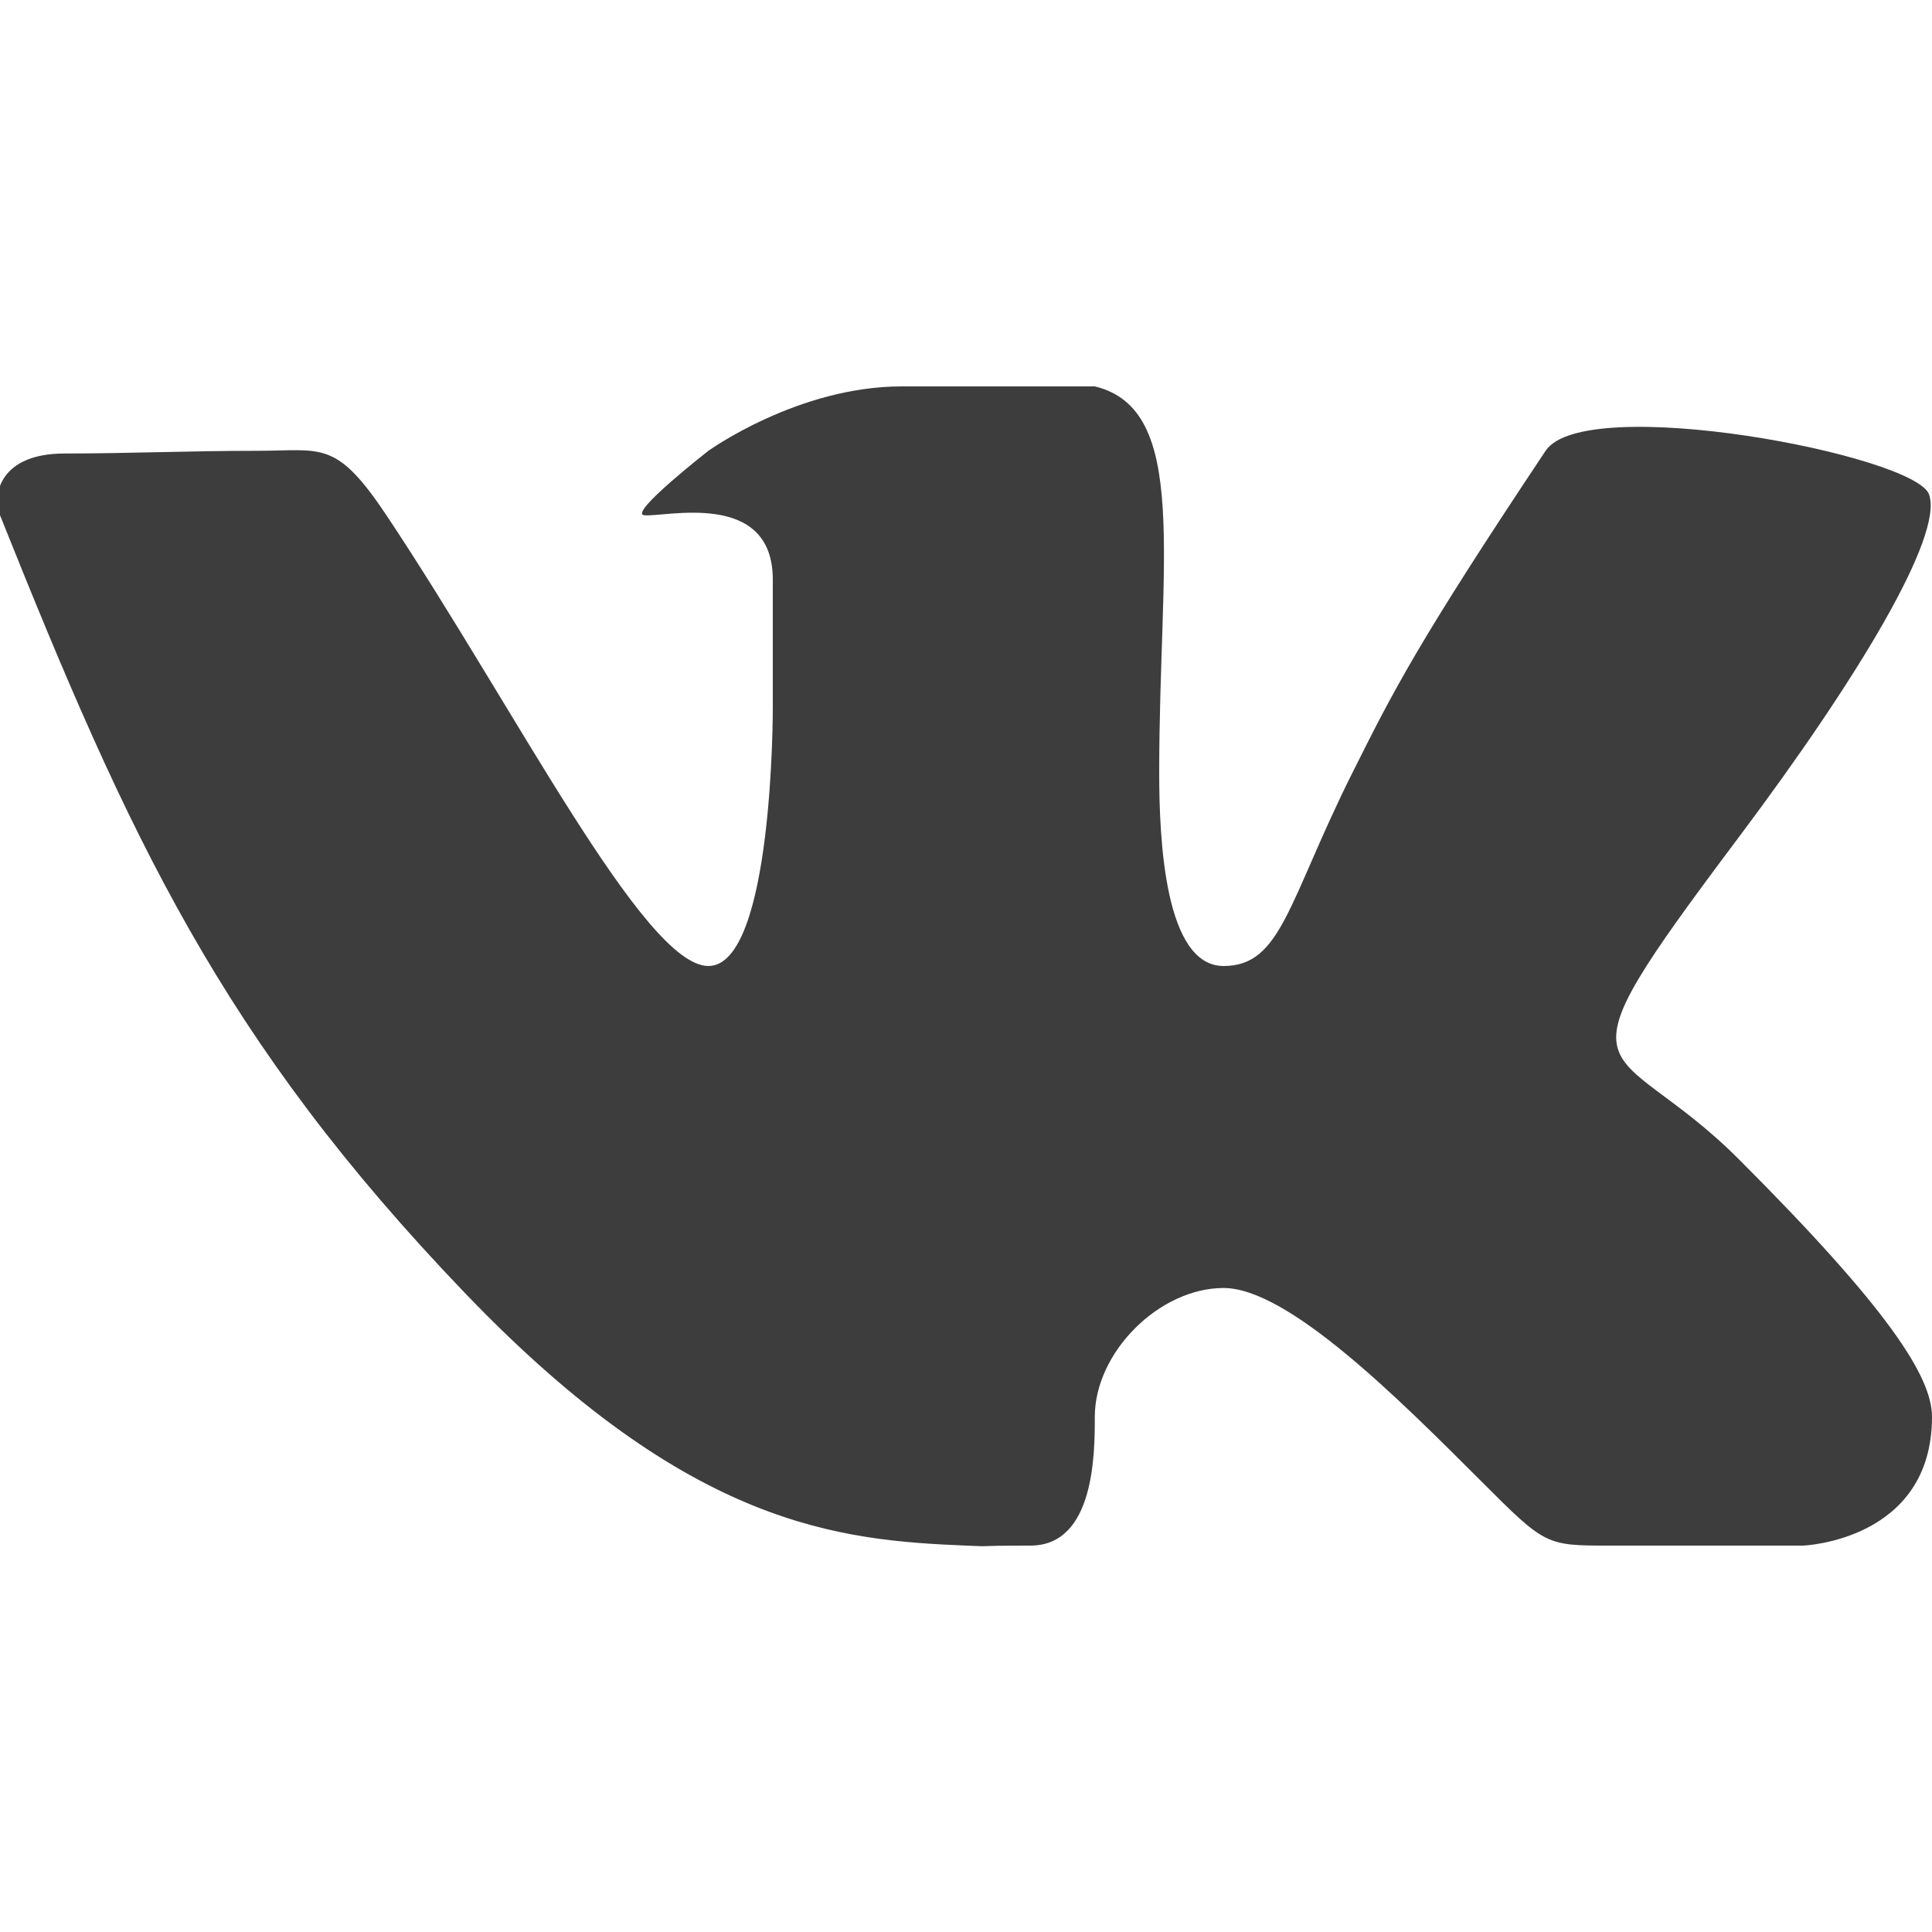
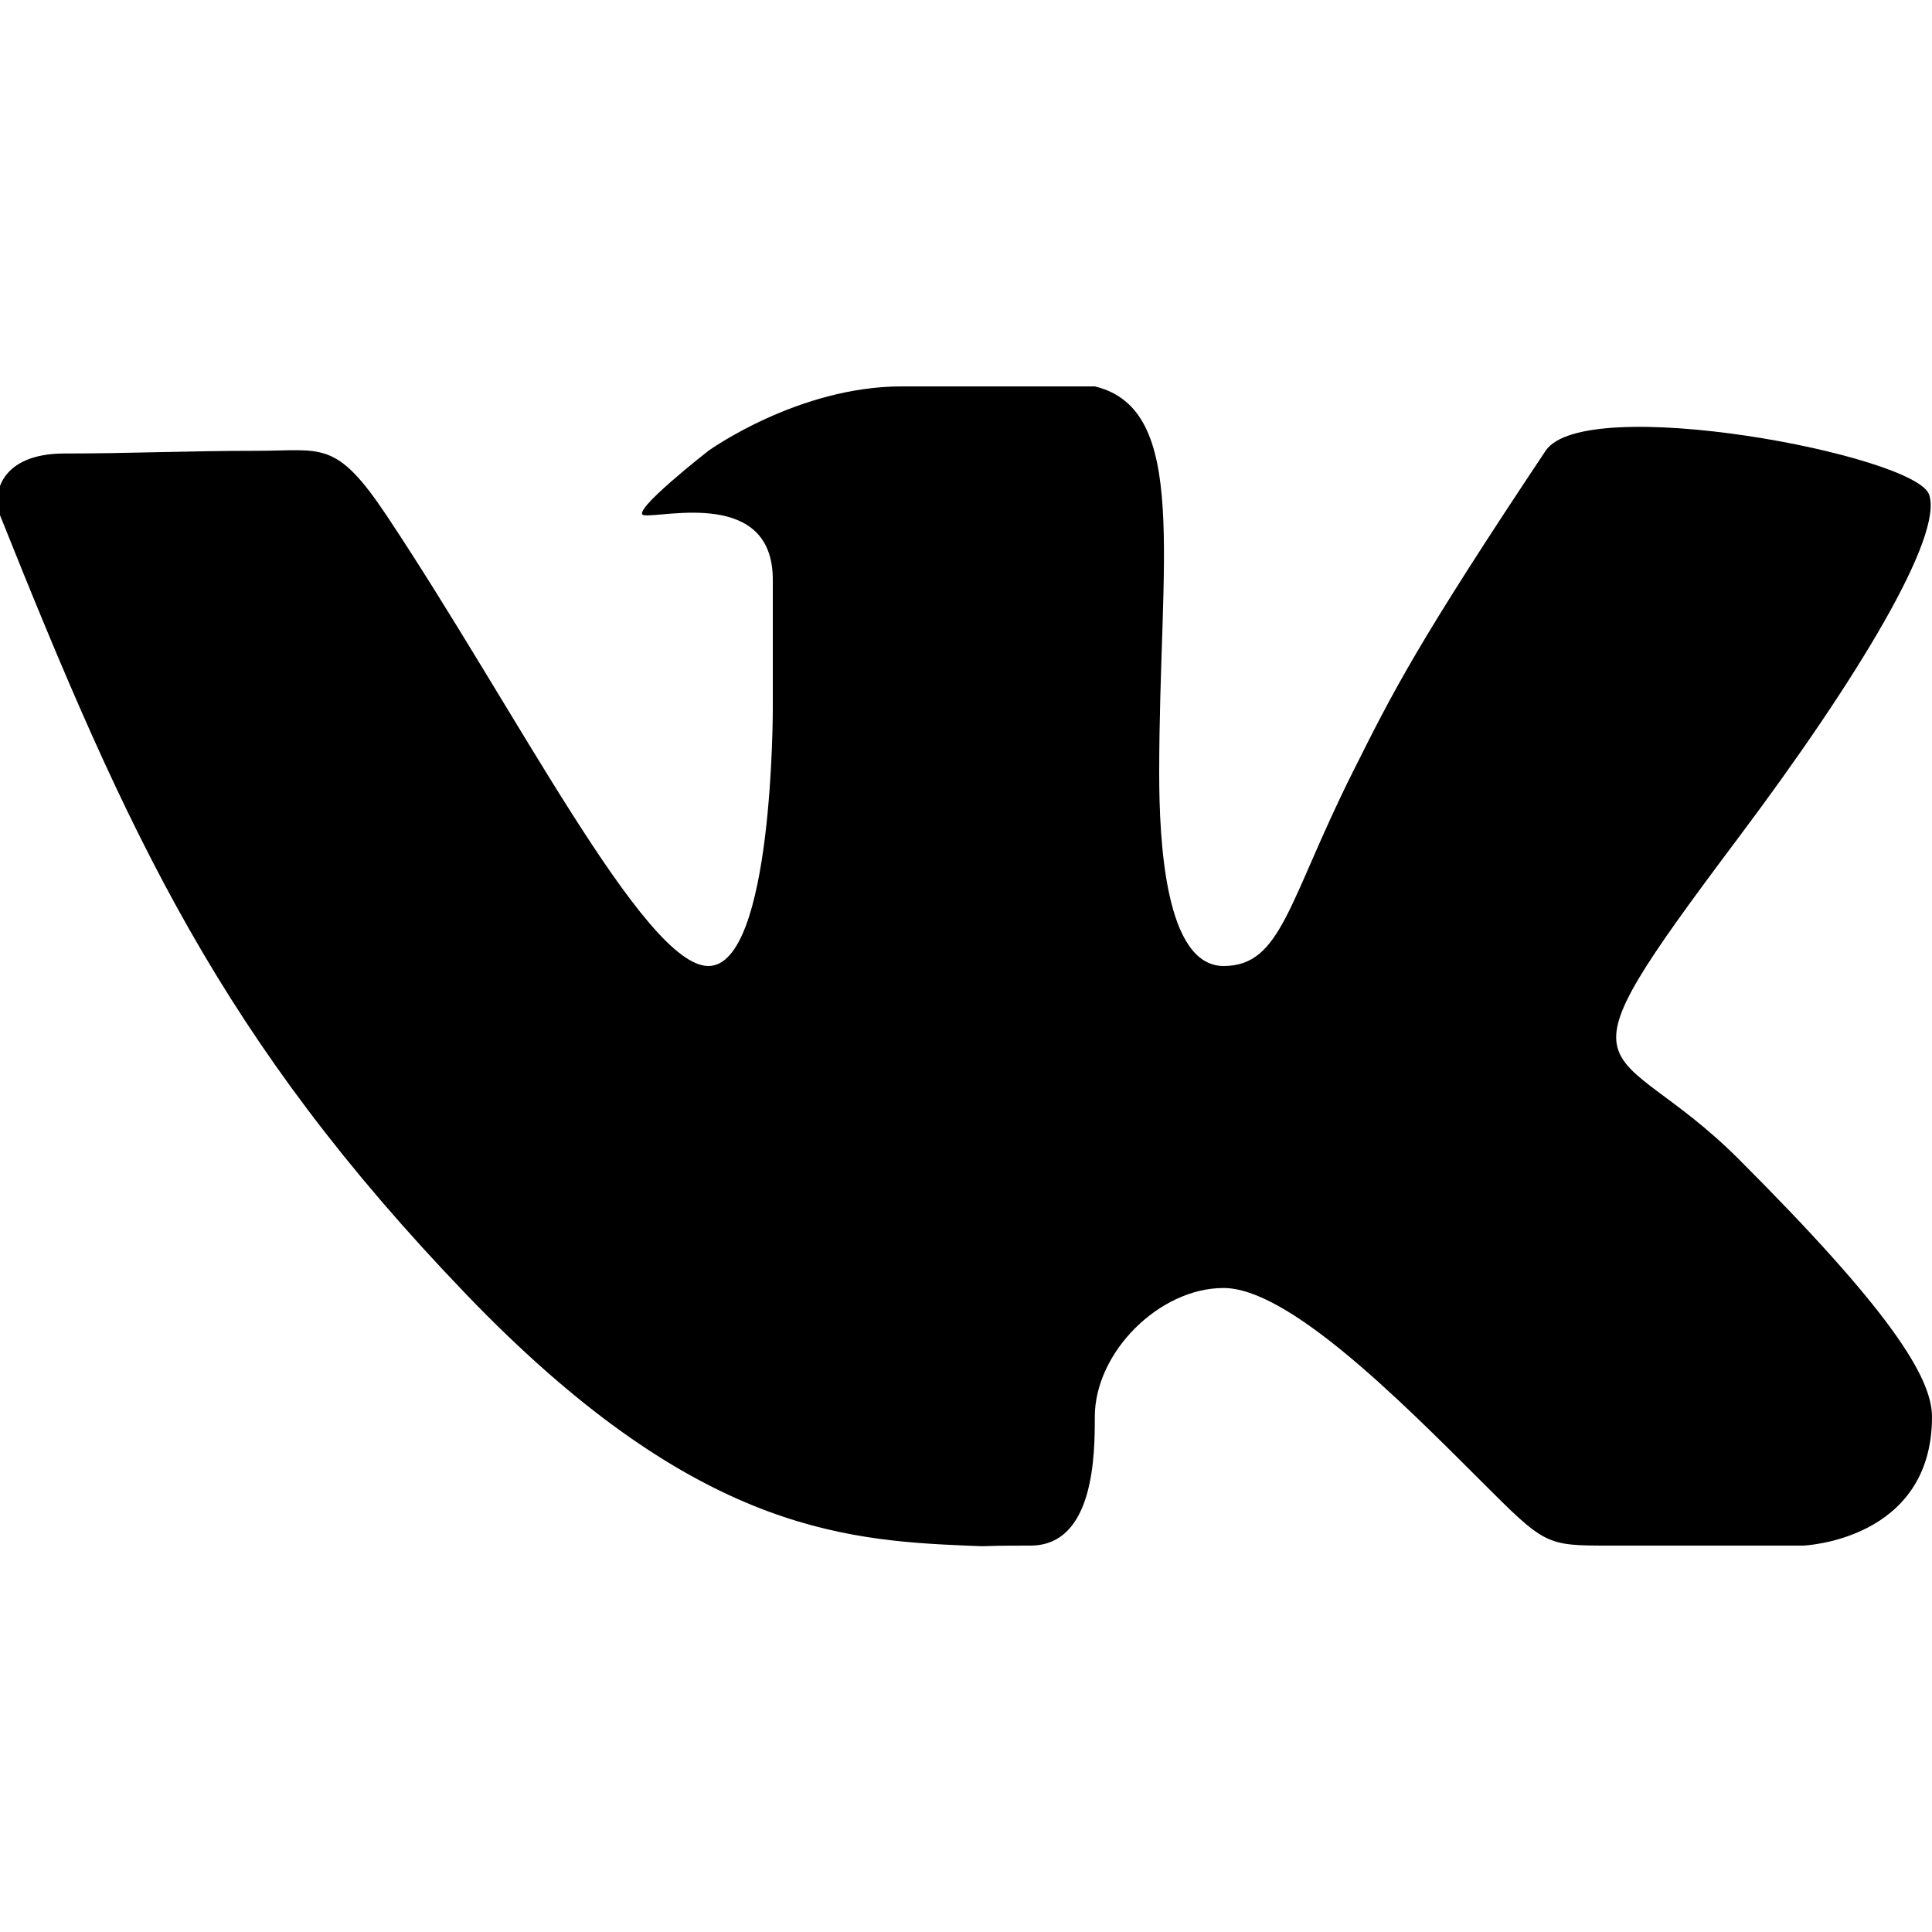
- <svg xmlns="http://www.w3.org/2000/svg" fill="#3d3d3d" enable-background="new 0 0 30 30" height="30px" id="Vkontakte" version="1.1" viewBox="0 0 30 30" width="30px" xml:space="preserve">
+ <svg xmlns="http://www.w3.org/2000/svg" fill="#000000" enable-background="new 0 0 30 30" height="30px" id="Vkontakte" version="1.1" viewBox="0 0 30 30" width="30px" xml:space="preserve">
  <path clip-rule="evenodd" d="M16,24c1,0,1-1.441,1-2c0-1,1-2,2-2s2.715,1.715,4,3c1,1,1,1,2,1s3,0,3,0  s2-0.076,2-2c0-0.625-0.685-1.685-3-4c-2-2-3.026-0.967,0-5c1.843-2.456,3.184-4.681,2.954-5.323C29.734,7.064,24.608,6.088,24,7  c-2,3-2.367,3.735-3,5c-1,2-1.099,3-2,3c-0.909,0-1-1.941-1-3c0-3.306,0.479-5.644-1-6c0,0-2,0-3,0c-1.61,0-3,1-3,1  s-1.241,0.968-1,1c0.298,0.04,2-0.414,2,1c0,1,0,2,0,2s0.009,4-1,4c-1,0-3-4-5-7C5.215,6.823,5,7,4,7C2.928,7,2.001,7.042,1,7.042  C0,7.042-0.128,7.679,0,8c2,5,3.437,8.14,7.237,12.096C10.722,23.725,13.05,23.918,15,24C15.5,24.021,15,24,16,24z" fill-rule="evenodd" id="VK" />
</svg>
